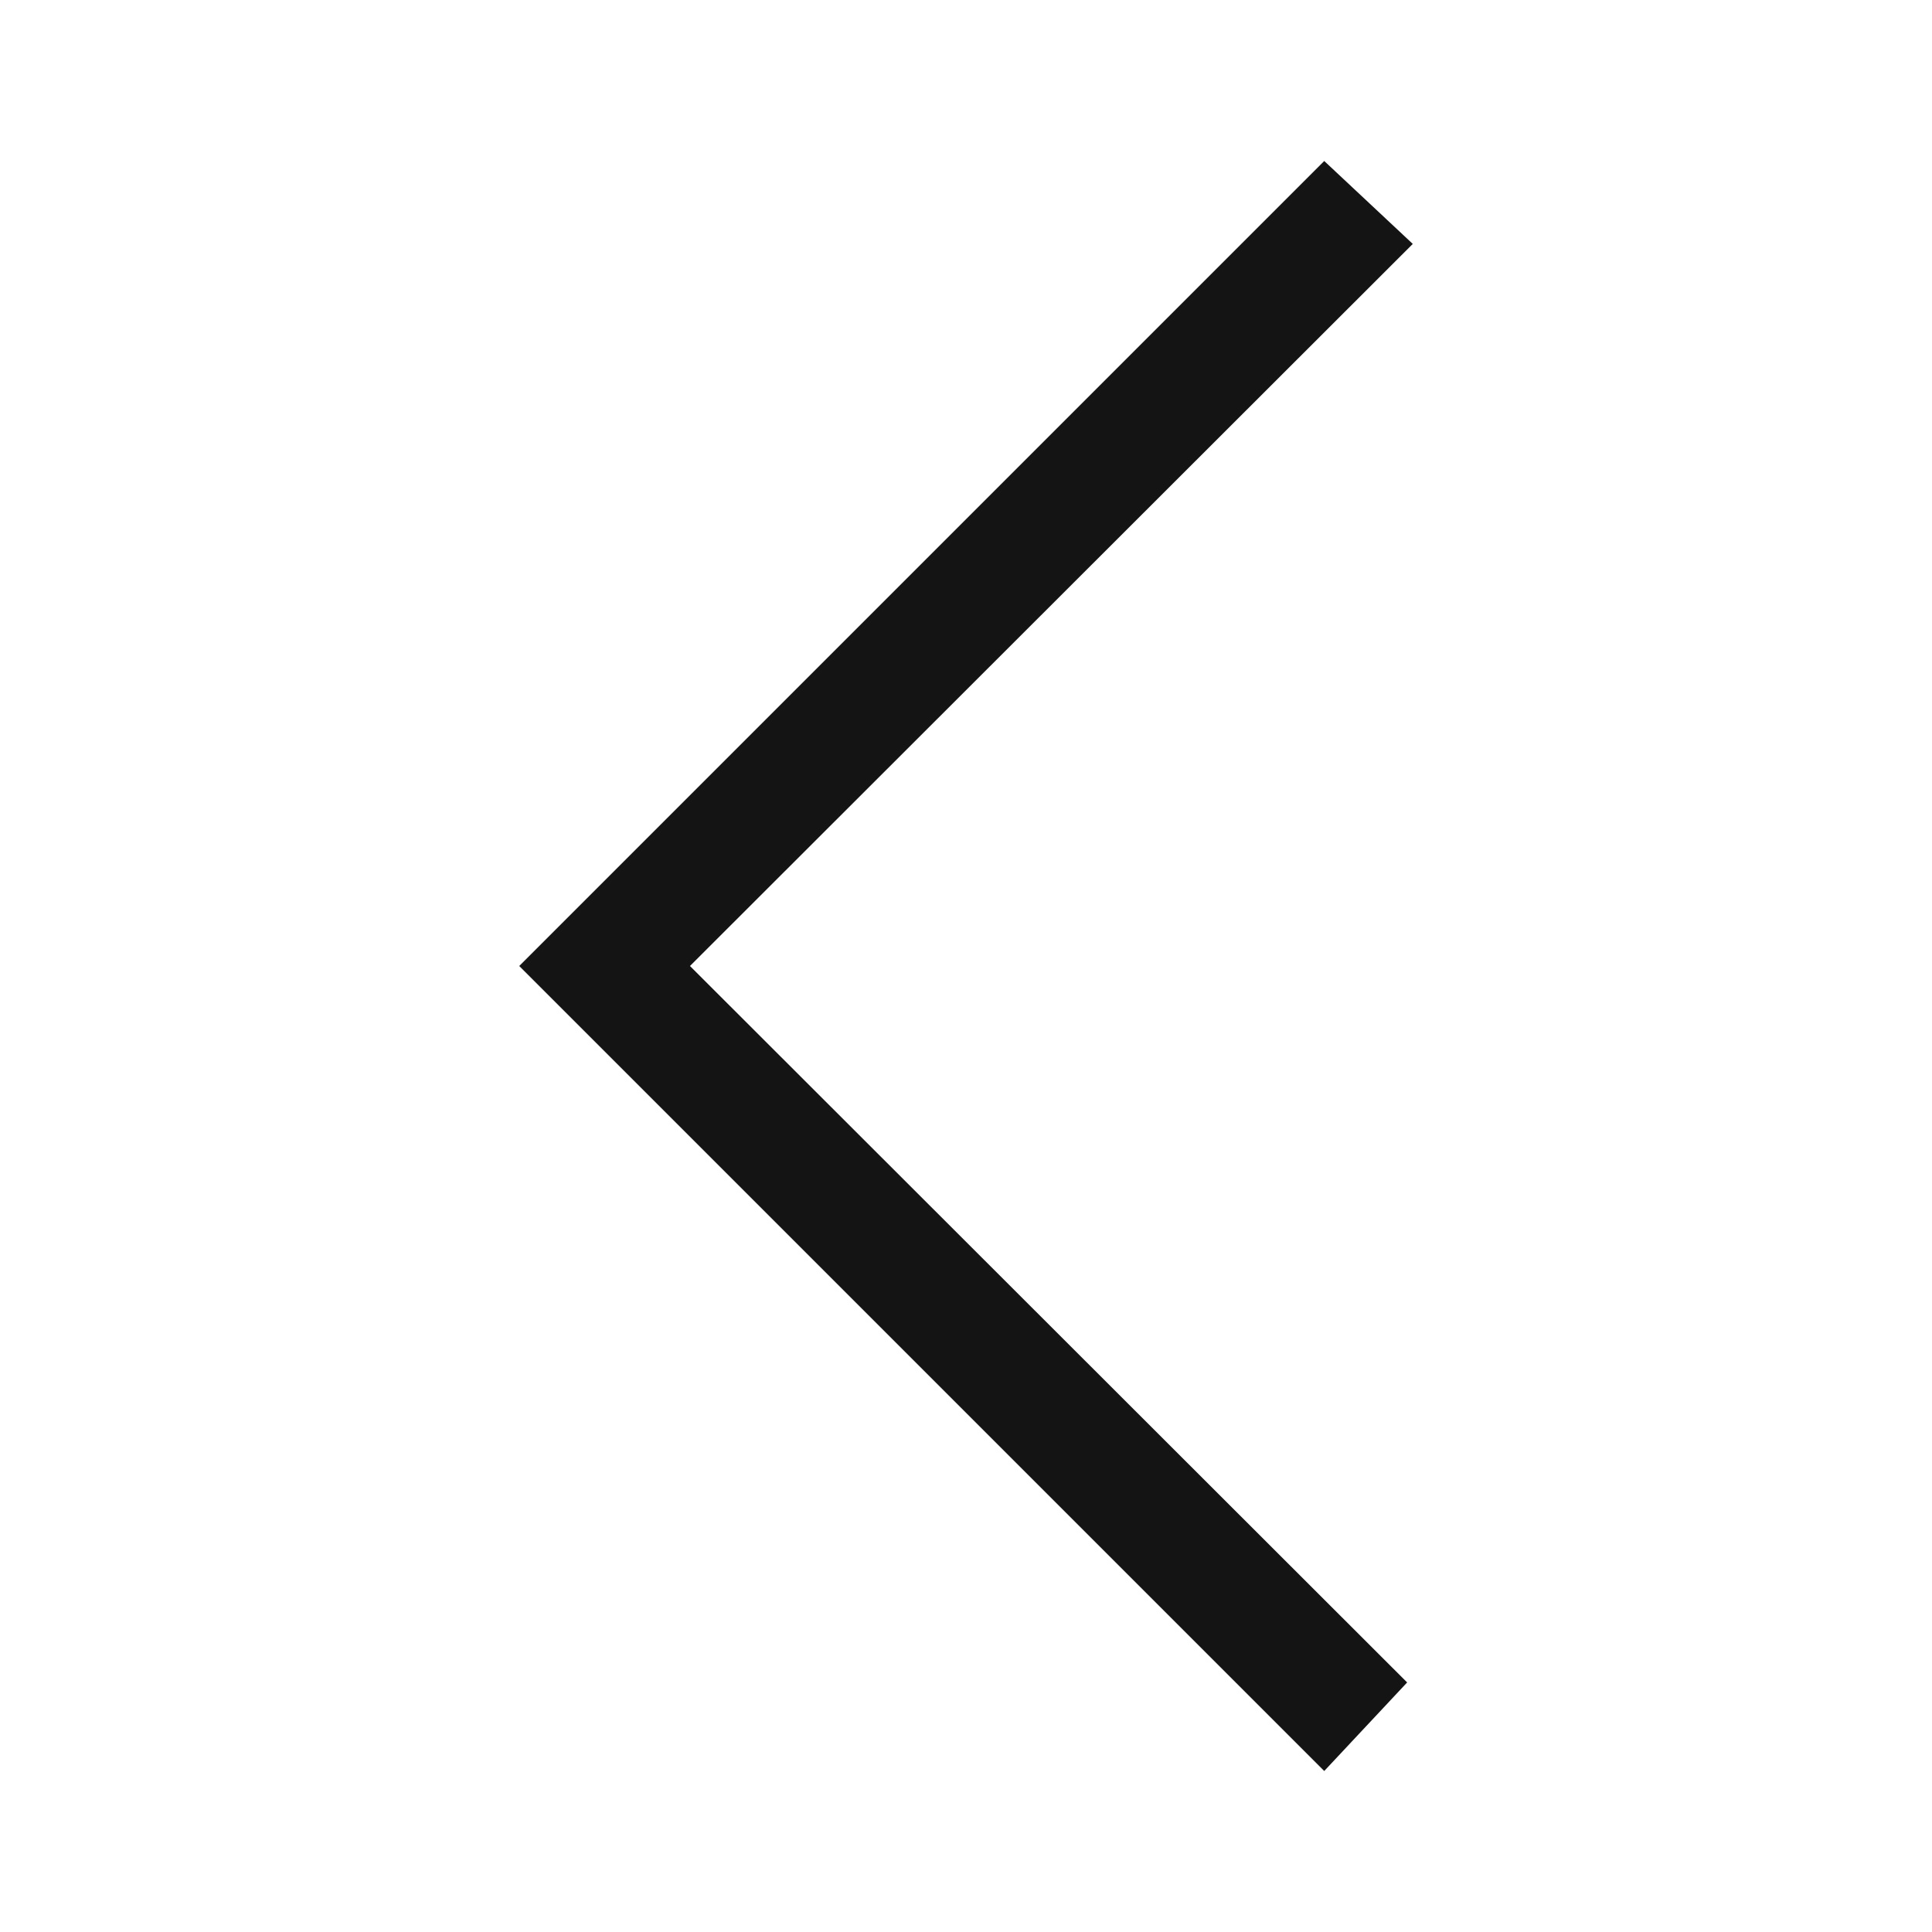
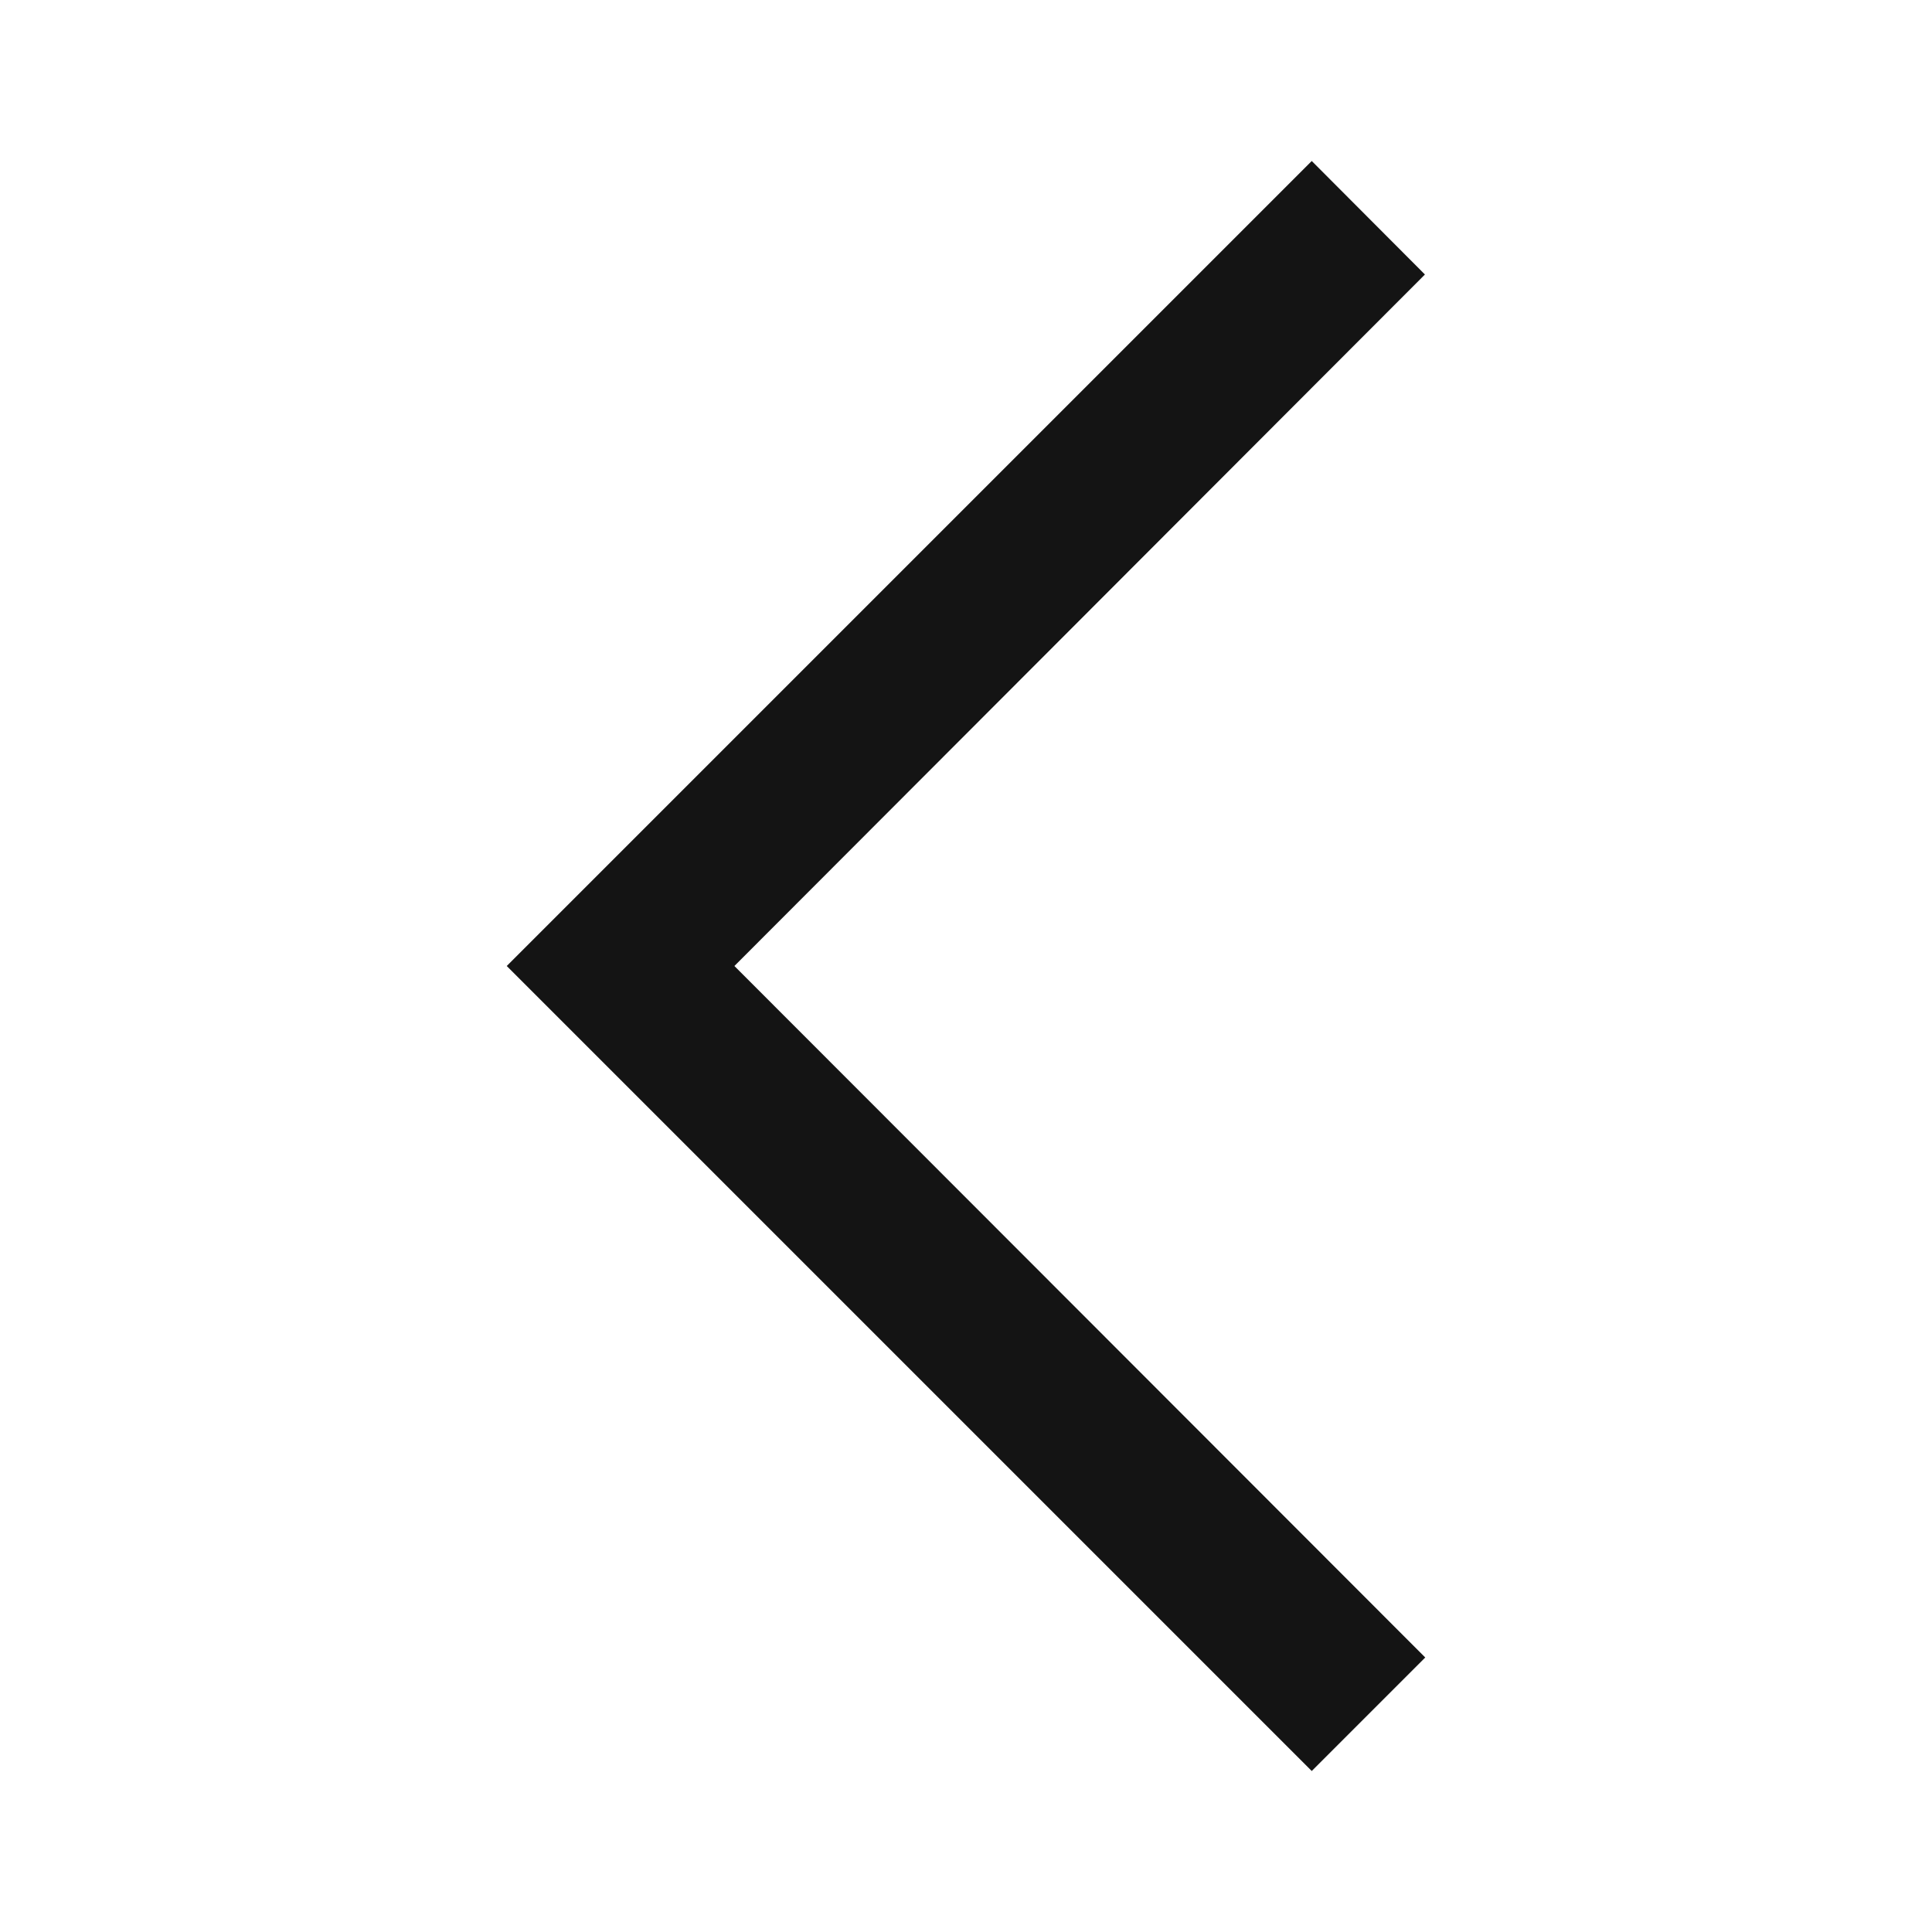
<svg xmlns="http://www.w3.org/2000/svg" width="24" height="24" viewBox="0 0 24 24" fill="none">
-   <path d="M17.55 3.03L8.571 12L17.48 20.9L16.45 22L6.45 12L16.45 2L17.55 3.03Z" fill="#141414" />
+   <path d="M17.701 3.41L9.123 12L17.705 20.59L16.295 22L6.295 12L16.295 2L17.701 3.41Z" fill="#141414" />
</svg>
